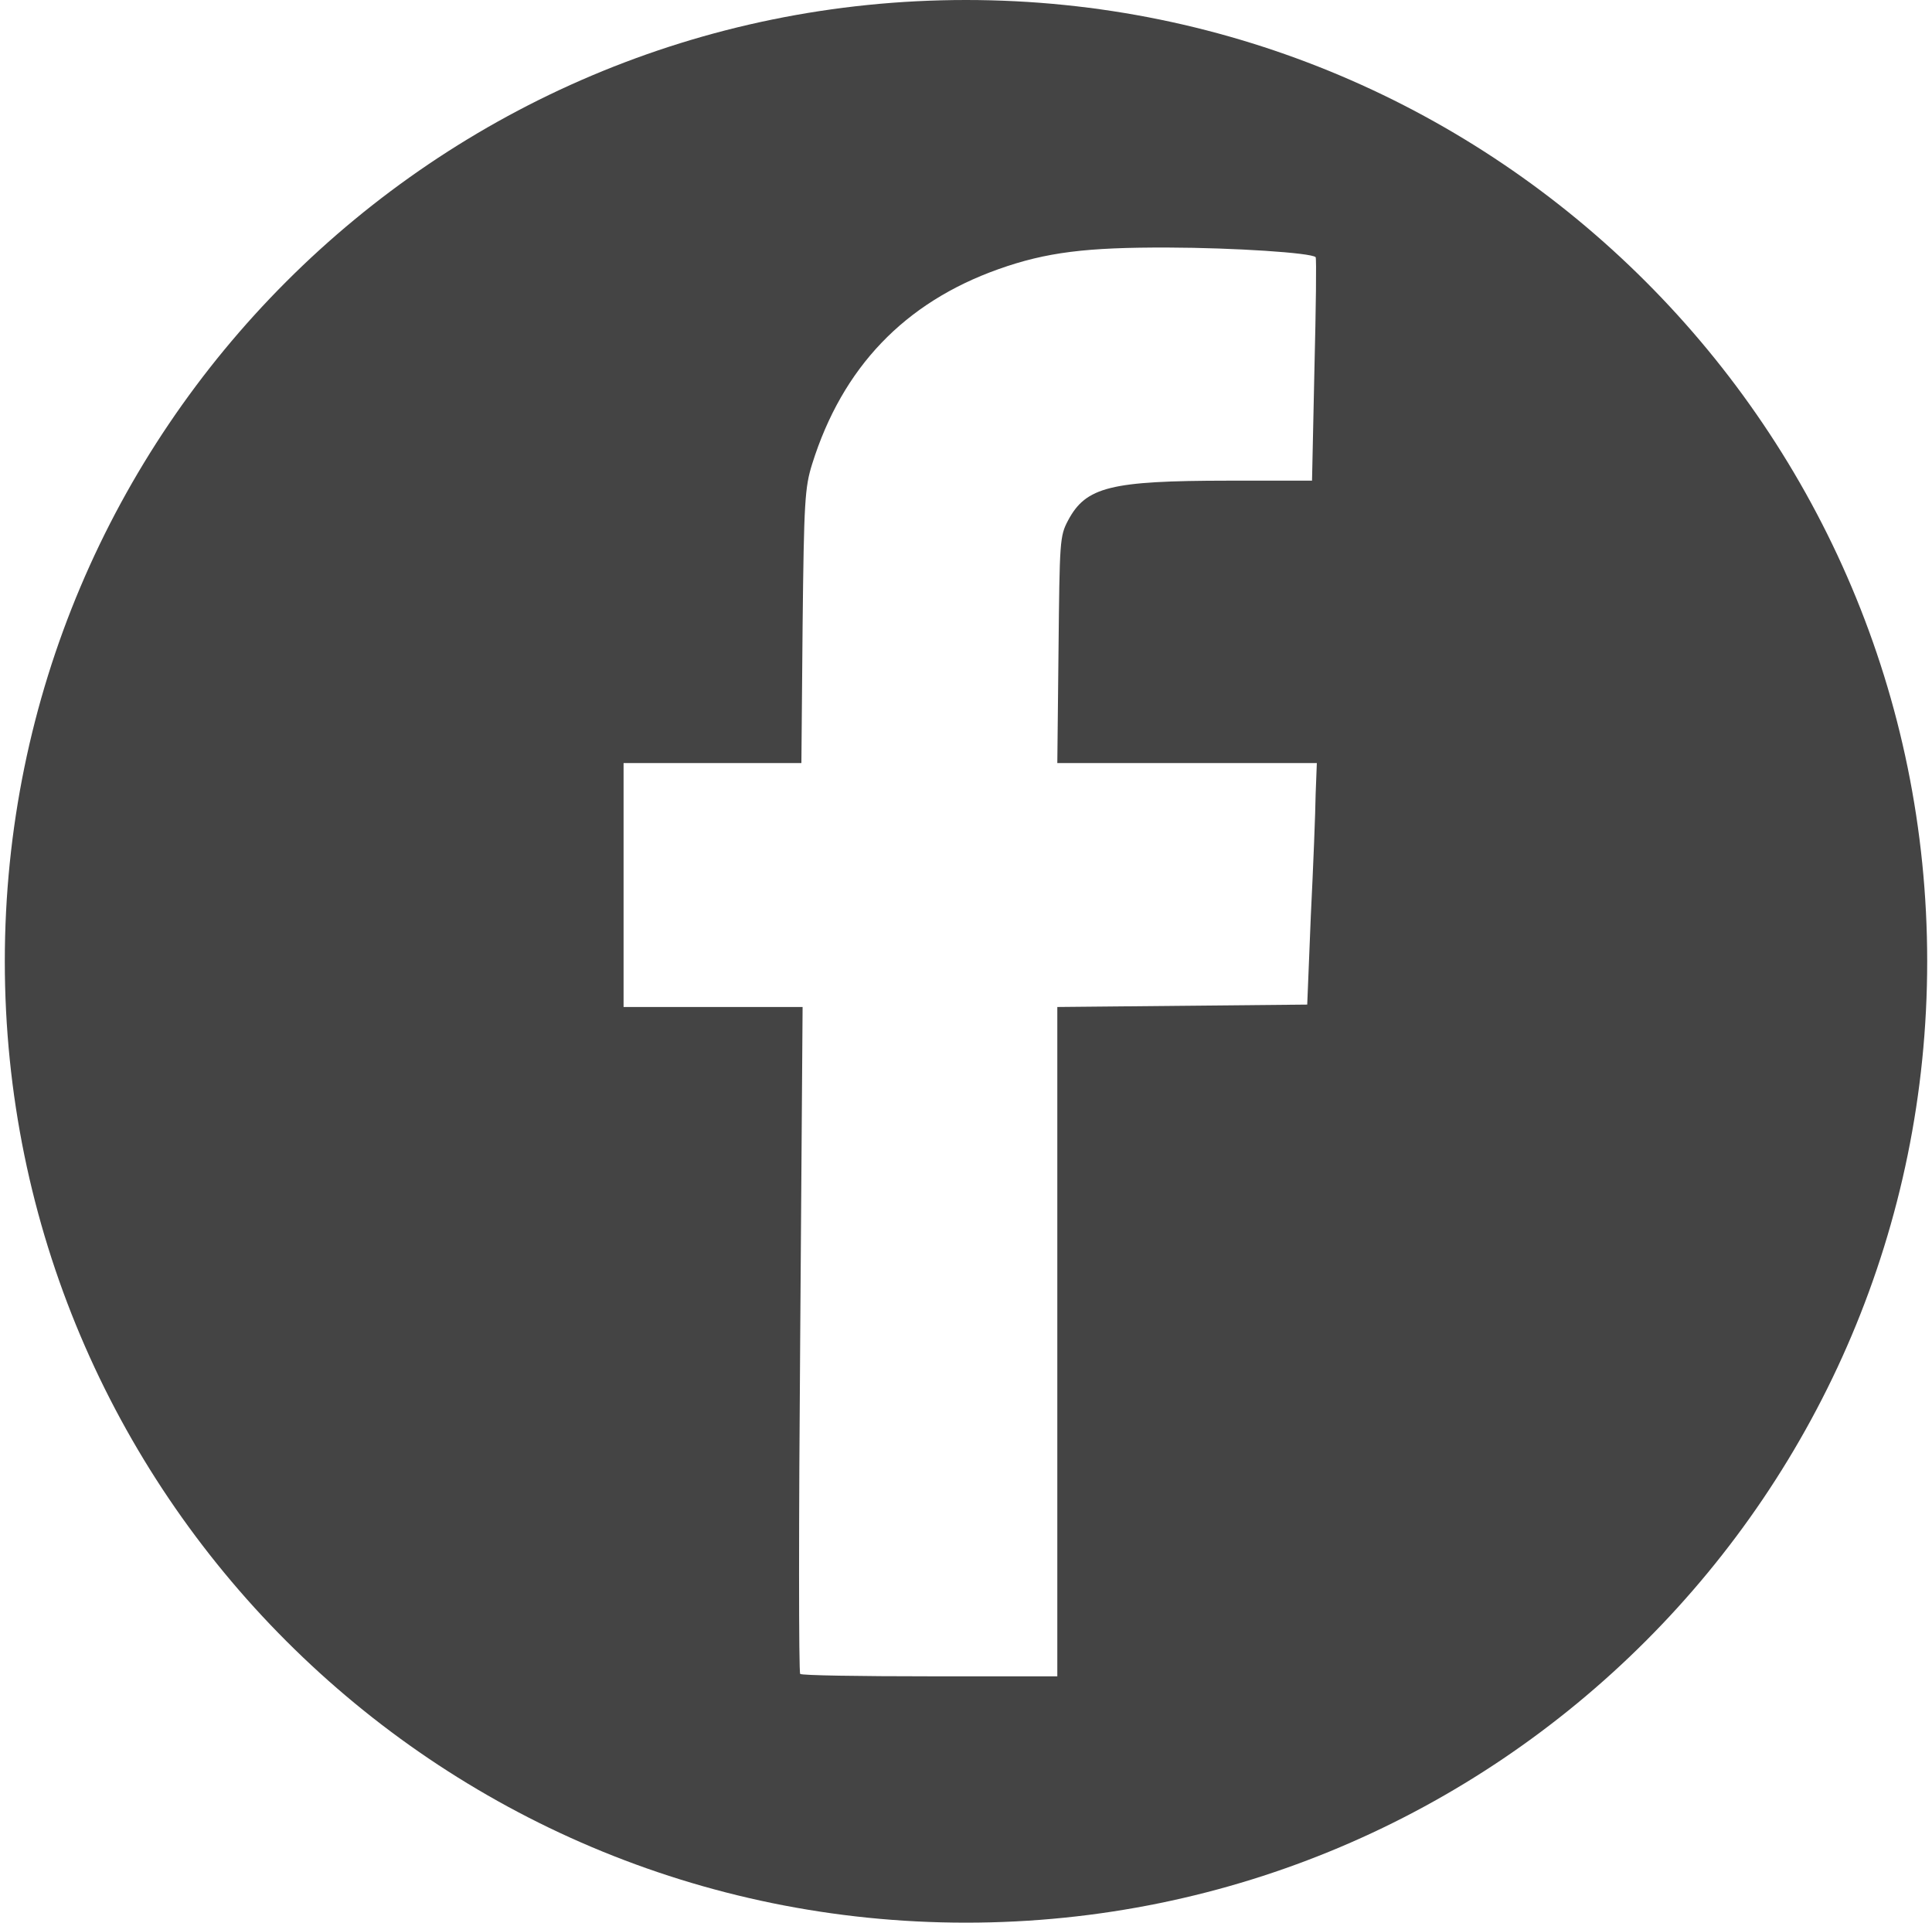
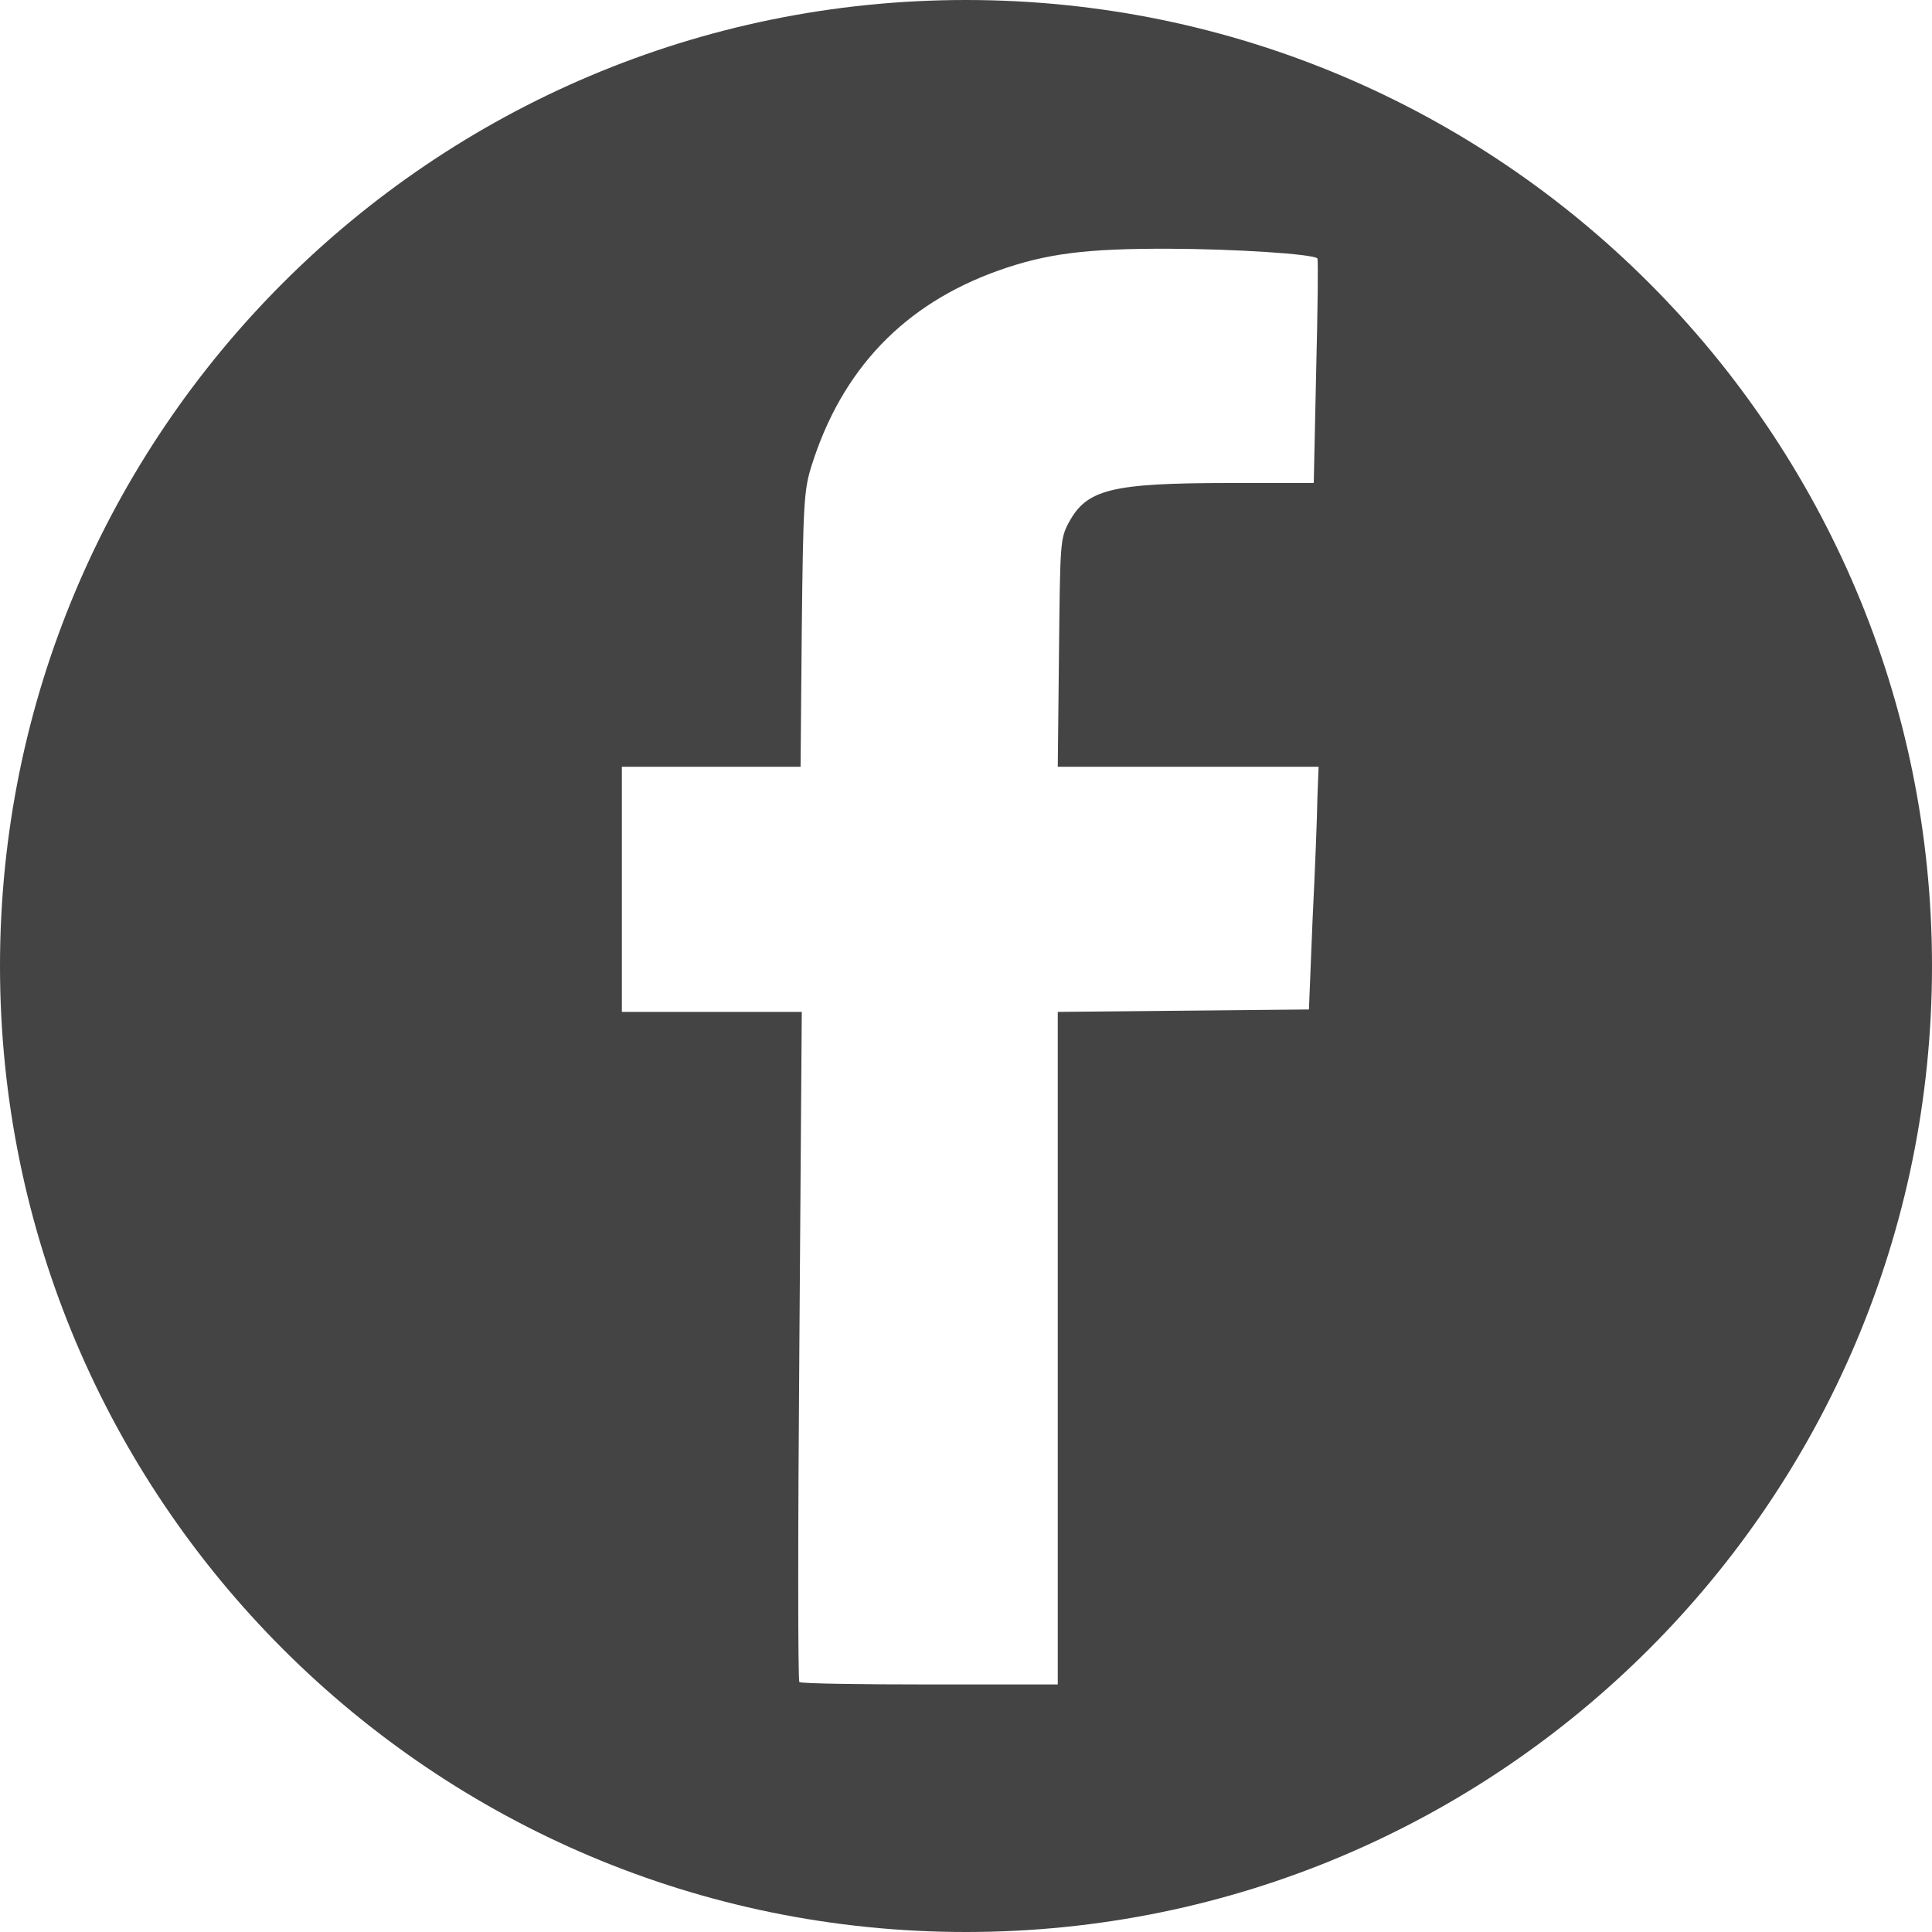
- <svg xmlns="http://www.w3.org/2000/svg" width="201px" height="200px" viewBox="0 0 201 200" version="1.1">
+ <svg xmlns="http://www.w3.org/2000/svg" width="200px" height="200px" viewBox="0 0 200 200" version="1.1">
  <description>Created with Sketch (http://www.bohemiancoding.com/sketch)</description>
  <defs />
  <g id="Page 1" stroke="none" stroke-width="1" fill="none" fill-rule="evenodd">
-     <path d="M100.5,0 C45.271,0 0.5,44.771 0.5,100 C0.5,155.229 45.271,200 100.5,200 C155.729,200 200.5,155.229 200.5,100 C200.5,44.771 155.729,0 100.5,0 L100.5,0 L100.5,0 Z M121.5,25.75 C128.43,25.77 136.422,26.297 136.875,26.75 C136.973,26.848 136.908,32.038 136.75,38.375 L136.5,50 L127.75,50 C115.517,50.012 112.985,50.644 111.125,54.125 C110.247,55.768 110.244,56.281 110.125,67.625 L110,79.375 L123.5,79.375 L137,79.375 L136.875,82.625 C136.853,84.453 136.629,90.155 136.375,95.25 L136,104.5 L123,104.625 L110,104.75 L110,139.625 L110,174.375 L96.75,174.375 C89.477,174.375 83.407,174.282 83.25,174.125 C83.093,173.968 83.094,158.254 83.25,139.25 L83.5,104.75 L74.25,104.75 L64.875,104.75 L64.875,92 L64.875,79.375 L74.125,79.375 L83.375,79.375 L83.5,65.125 C83.642,52.117 83.731,50.703 84.5,48.25 C87.64,38.235 94.1,31.475 103.875,28 C108.874,26.223 113.054,25.725 121.5,25.75 L121.5,25.75 L121.5,25.75 Z M121.5,25.75" id="Facebook" fill="#444444" />
+     <path d="M100,0 C44.771,0 0,44.771 0,100 C0,155.229 44.771,200 100,200 C155.229,200 200,155.229 200,100 C200,44.771 155.229,0 100,0 L100,0 L100,0 Z M121,25.75 C127.93,25.77 135.922,26.297 136.375,26.75 C136.473,26.848 136.408,32.038 136.25,38.375 L136,50 L127.25,50 C115.017,50.012 112.485,50.644 110.625,54.125 C109.747,55.768 109.744,56.281 109.625,67.625 L109.5,79.375 L123,79.375 L136.5,79.375 L136.375,82.625 C136.353,84.453 136.129,90.155 135.875,95.25 L135.5,104.5 L122.5,104.625 L109.5,104.75 L109.5,139.625 L109.5,174.375 L96.25,174.375 C88.977,174.375 82.907,174.282 82.75,174.125 C82.593,173.968 82.594,158.254 82.75,139.25 L83,104.75 L73.75,104.75 L64.375,104.75 L64.375,92 L64.375,79.375 L73.625,79.375 L82.875,79.375 L83,65.125 C83.142,52.117 83.231,50.703 84,48.25 C87.14,38.235 93.6,31.475 103.375,28 C108.374,26.223 112.554,25.725 121,25.75 L121,25.75 L121,25.75 Z M121,25.75" id="Facebook" fill="#444444" />
  </g>
</svg>
